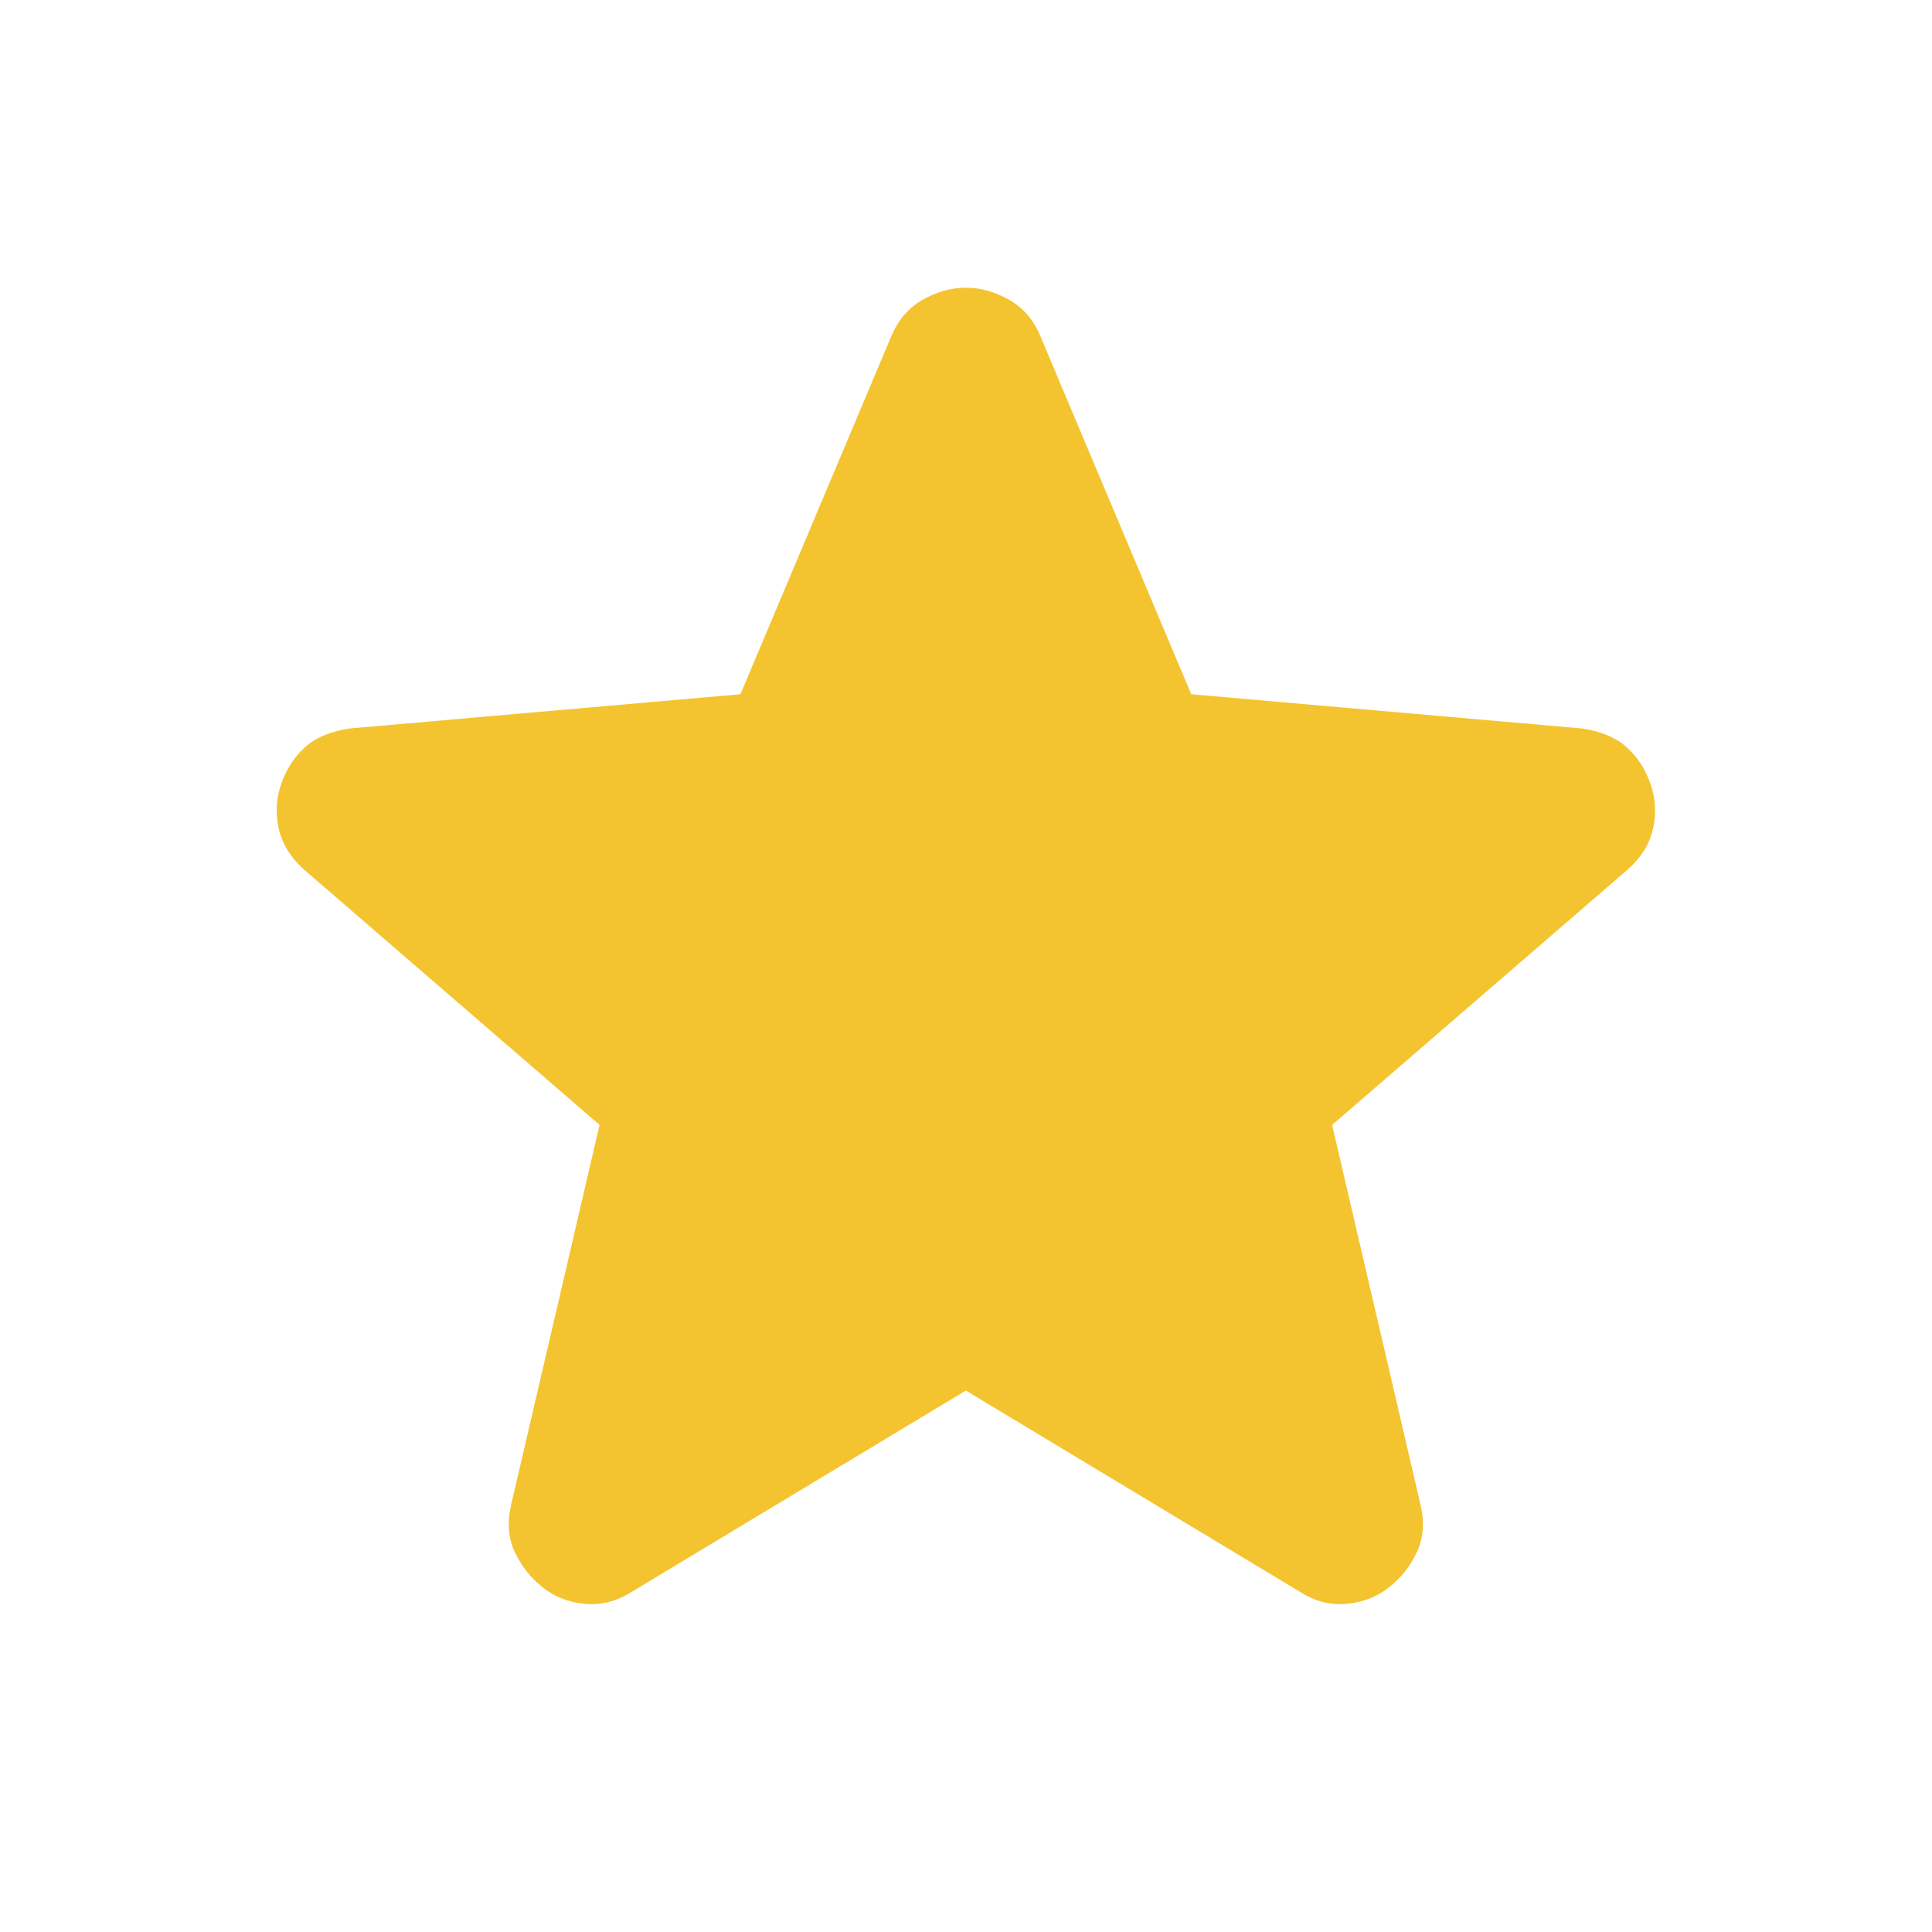
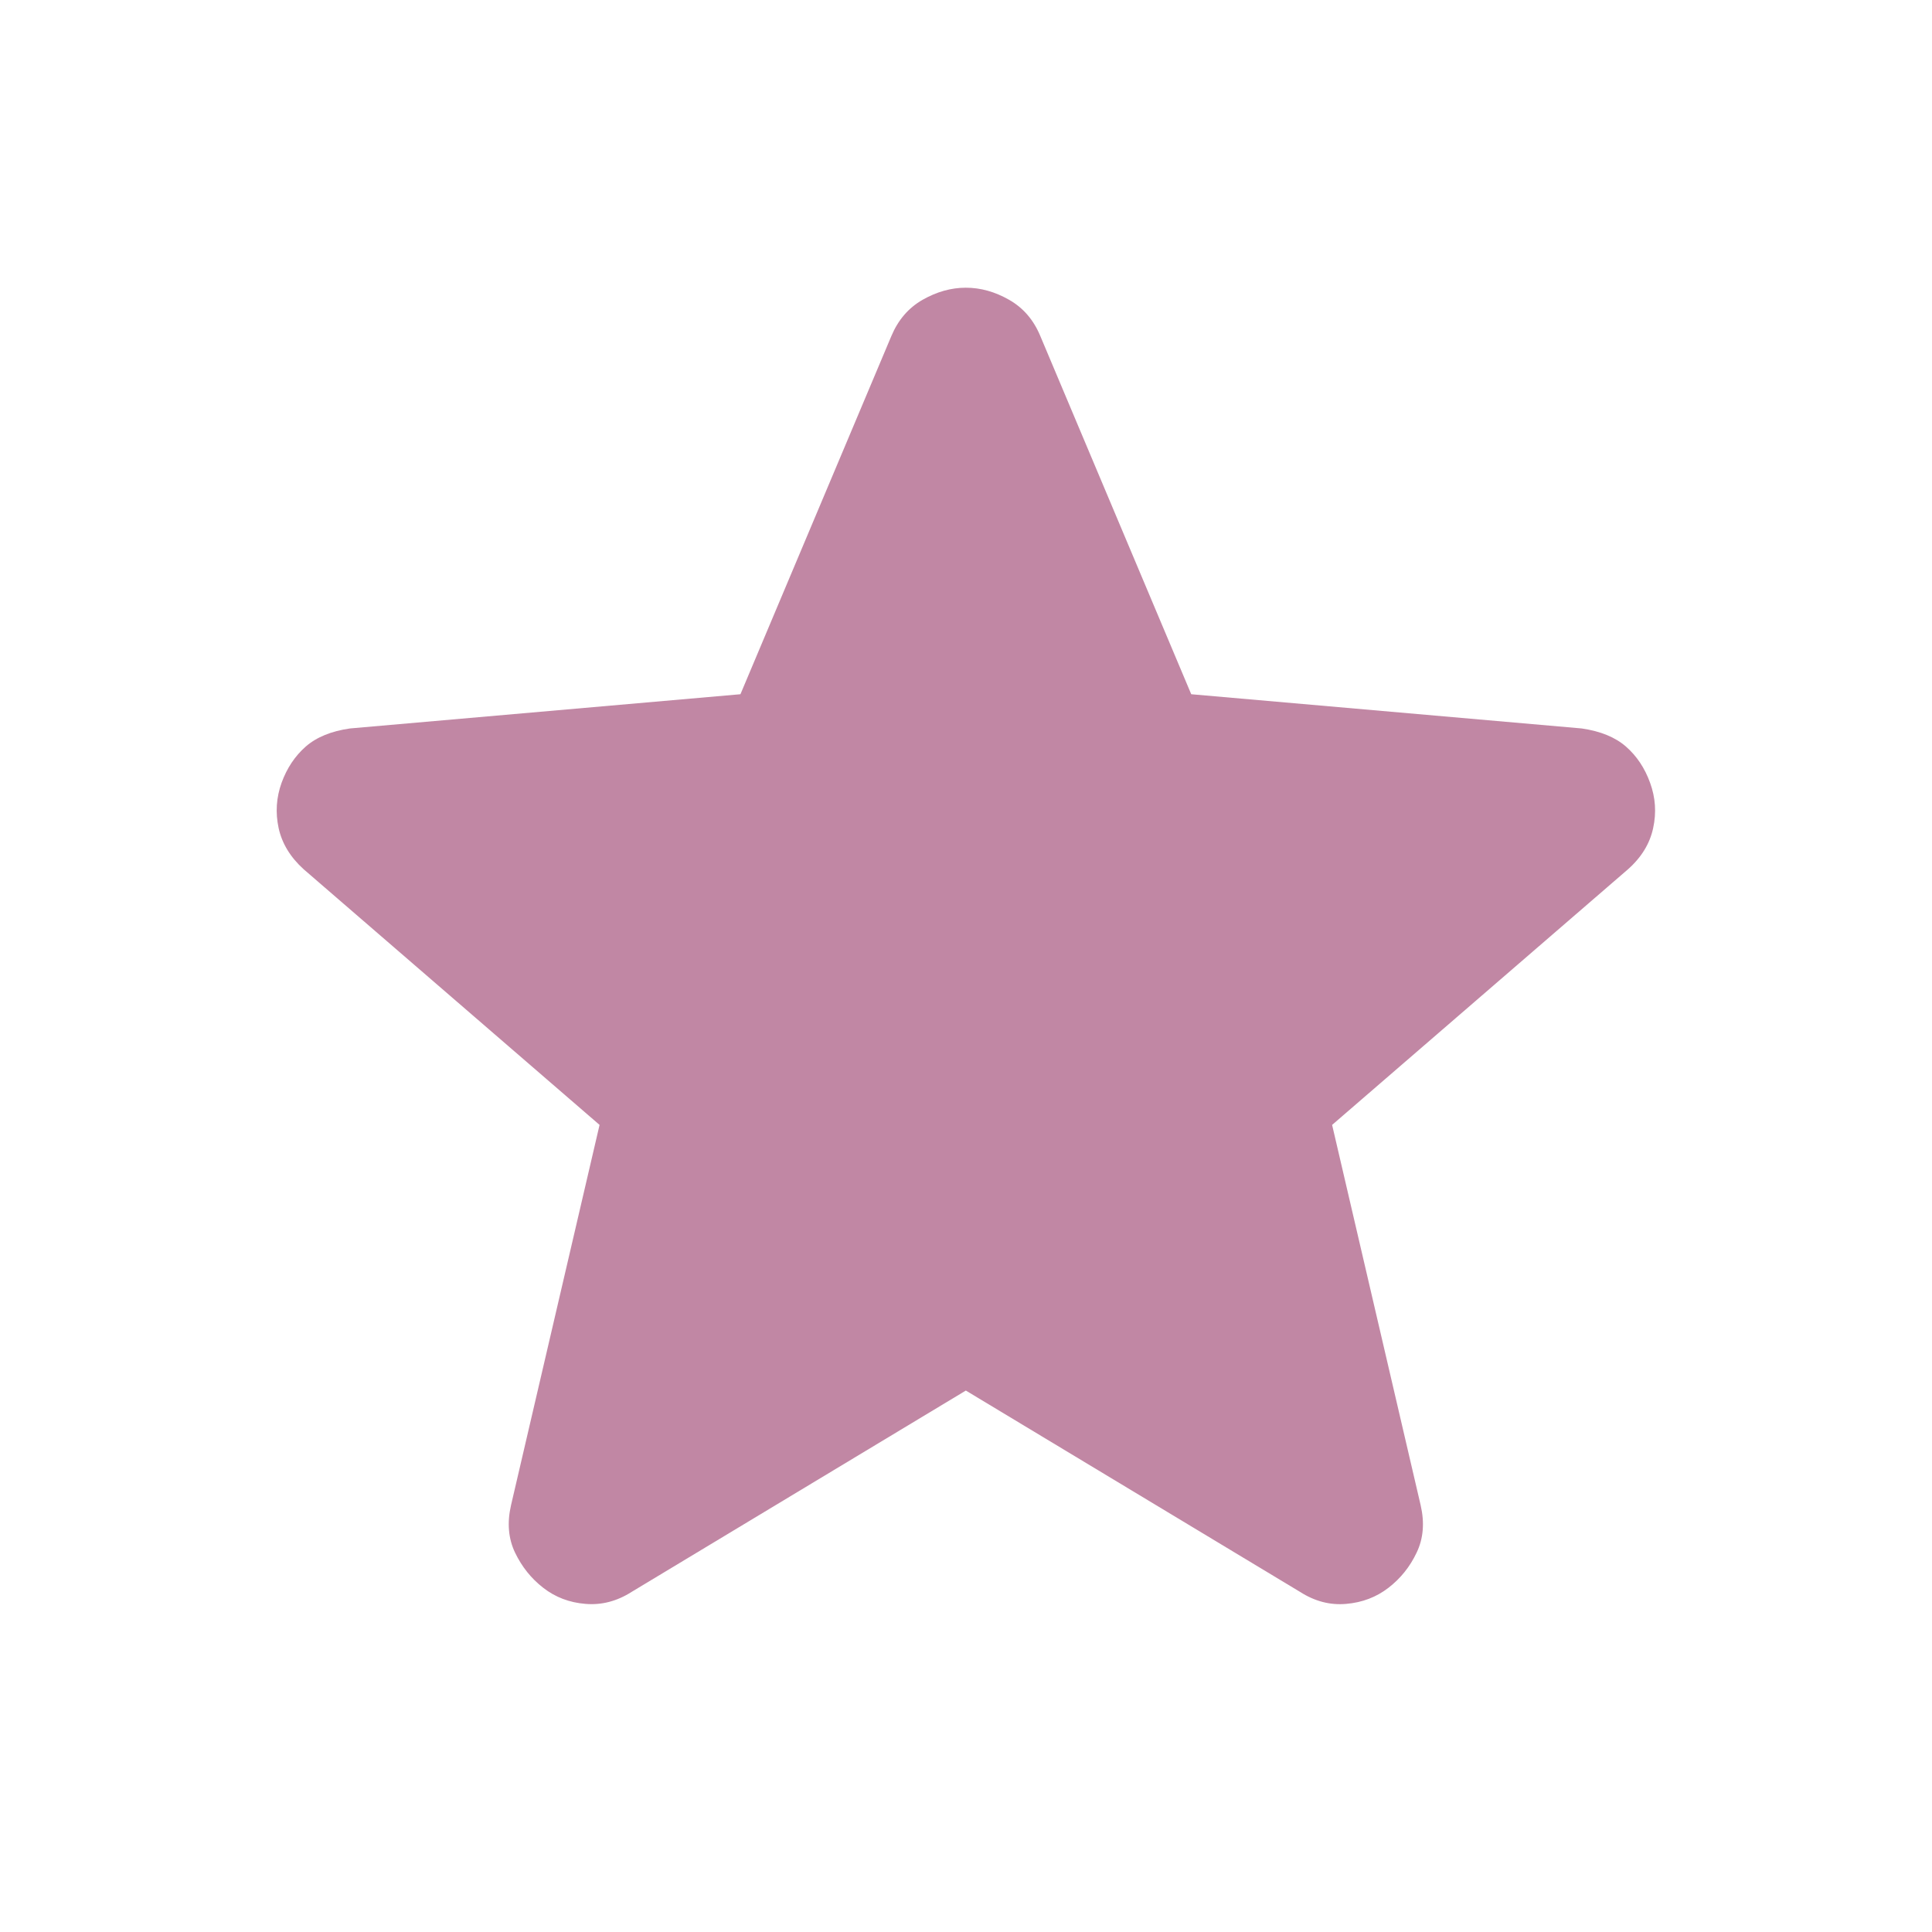
<svg xmlns="http://www.w3.org/2000/svg" width="24" height="24" viewBox="0 0 24 24" fill="none">
-   <path d="M11.998 17.274L7.848 19.774C7.665 19.891 7.473 19.941 7.273 19.924C7.073 19.908 6.898 19.841 6.748 19.724C6.598 19.608 6.482 19.462 6.398 19.287C6.315 19.113 6.298 18.917 6.348 18.699L7.448 13.974L3.773 10.799C3.607 10.649 3.503 10.478 3.461 10.286C3.42 10.094 3.432 9.907 3.498 9.724C3.564 9.542 3.664 9.392 3.798 9.274C3.932 9.157 4.116 9.082 4.348 9.049L9.198 8.624L11.073 4.174C11.157 3.974 11.286 3.824 11.461 3.724C11.637 3.624 11.816 3.574 11.998 3.574C12.181 3.574 12.36 3.624 12.535 3.724C12.711 3.824 12.84 3.974 12.923 4.174L14.798 8.624L19.648 9.049C19.882 9.083 20.065 9.158 20.198 9.274C20.332 9.391 20.432 9.541 20.498 9.724C20.565 9.908 20.578 10.095 20.536 10.287C20.495 10.479 20.391 10.65 20.223 10.799L16.548 13.974L17.648 18.699C17.698 18.916 17.682 19.112 17.598 19.287C17.515 19.463 17.398 19.608 17.248 19.724C17.098 19.84 16.923 19.907 16.723 19.924C16.523 19.942 16.332 19.892 16.148 19.774L11.998 17.274Z" fill="#F4C430" />
+   <path d="M11.998 17.274L7.848 19.774C7.665 19.891 7.473 19.941 7.273 19.924C7.073 19.908 6.898 19.841 6.748 19.724C6.598 19.608 6.482 19.462 6.398 19.287C6.315 19.113 6.298 18.917 6.348 18.699L7.448 13.974L3.773 10.799C3.607 10.649 3.503 10.478 3.461 10.286C3.42 10.094 3.432 9.907 3.498 9.724C3.564 9.542 3.664 9.392 3.798 9.274C3.932 9.157 4.116 9.082 4.348 9.049L9.198 8.624L11.073 4.174C11.157 3.974 11.286 3.824 11.461 3.724C11.637 3.624 11.816 3.574 11.998 3.574C12.181 3.574 12.36 3.624 12.535 3.724C12.711 3.824 12.84 3.974 12.923 4.174L14.798 8.624L19.648 9.049C19.882 9.083 20.065 9.158 20.198 9.274C20.332 9.391 20.432 9.541 20.498 9.724C20.565 9.908 20.578 10.095 20.536 10.287C20.495 10.479 20.391 10.65 20.223 10.799L16.548 13.974L17.648 18.699C17.698 18.916 17.682 19.112 17.598 19.287C17.515 19.463 17.398 19.608 17.248 19.724C17.098 19.84 16.923 19.907 16.723 19.924C16.523 19.942 16.332 19.892 16.148 19.774L11.998 17.274Z" fill="#C187A4" />
</svg>
